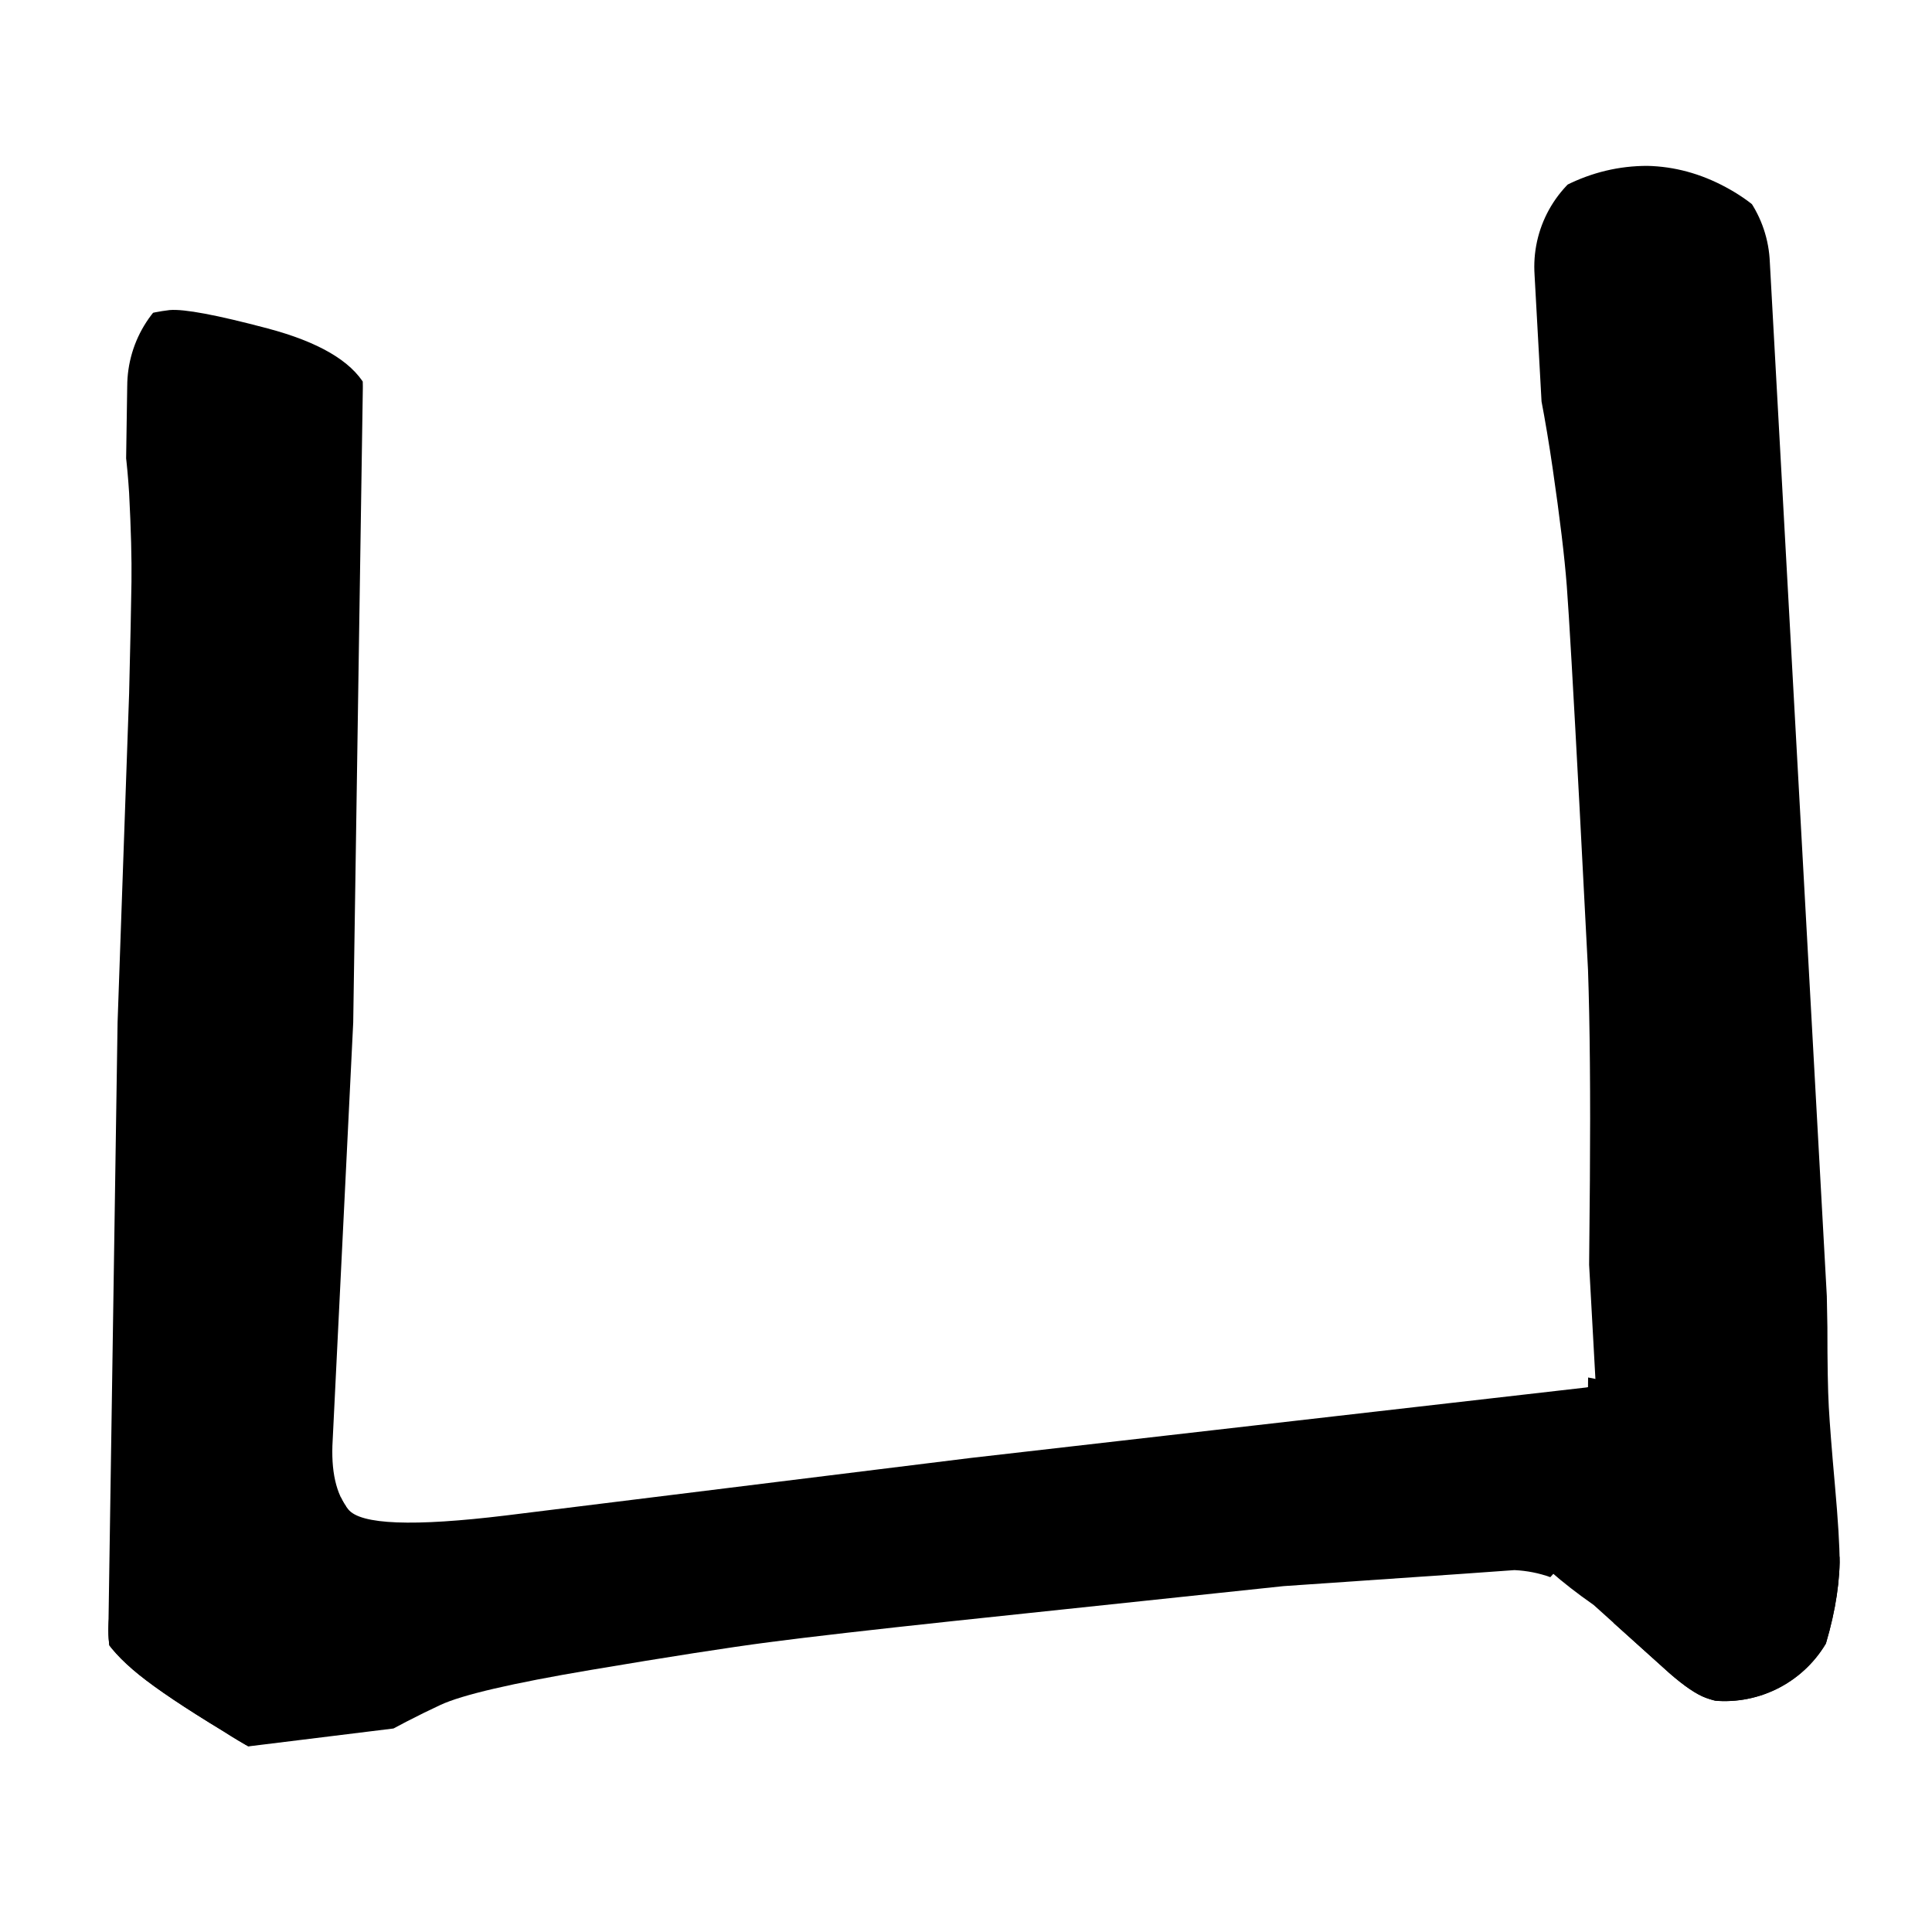
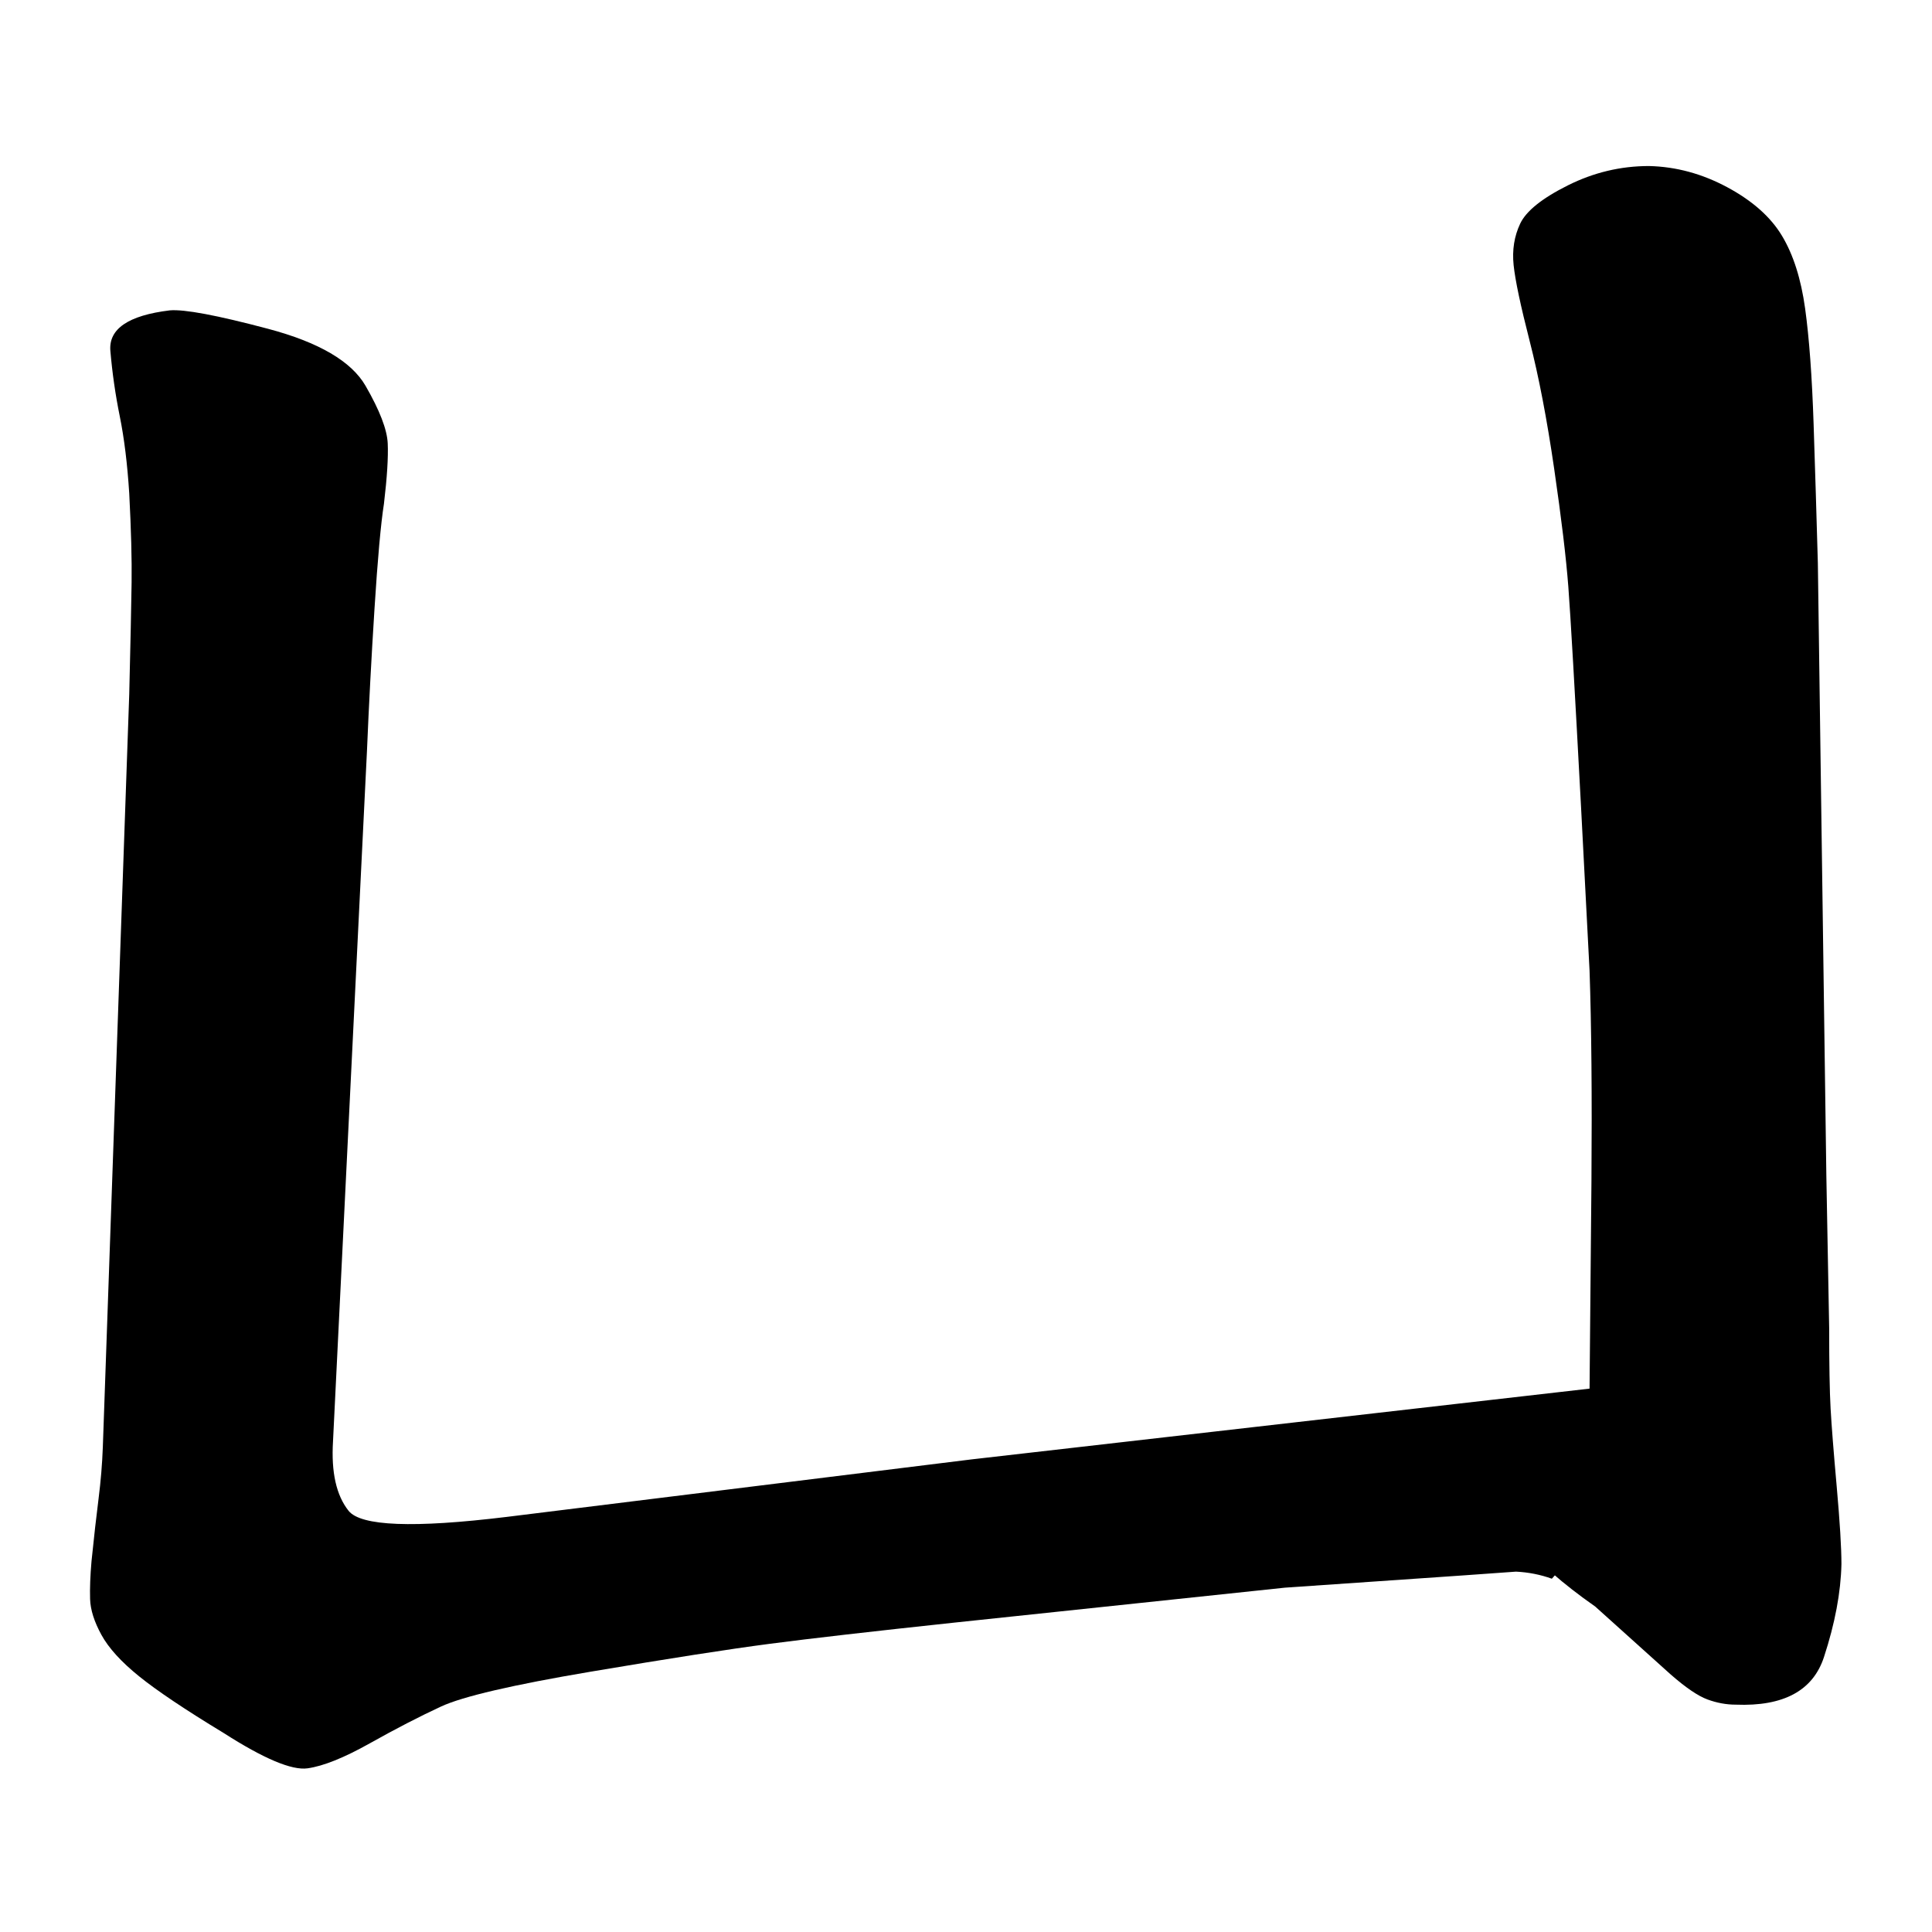
- <svg xmlns="http://www.w3.org/2000/svg" width="2050" height="2050" viewBox="0 0 2050 2050" version="1.1">
+ <svg xmlns="http://www.w3.org/2000/svg" width="2048" height="2048" viewBox="0 0 2048 2048" version="1.1">
  <g x="0" y="0">
-     <g x="0" y="0" clip-path="url(#M+1645+1673.5+Q+1627+1667,+1607+1666+L+1551+1670+L+1362+1683+L+1012+1720+Q+881+1734,+816+1742.5+Q+751+1751,+626.5+1772+Q+502+1793,+467.5+1809+Q+433+1825,+392+1848+Q+351+1871,+326+1874.5+Q+301+1878,+237+1837+Q+176+1800,+147.5+1777+Q+119+1754,+107.5+1733+Q+96+1712,+95.5+1695+Q+95+1678,+97+1655+Q+101+1616,+104.5+1588.5+Q+108+1561,+109+1534+L+137+736+Q+139+654,+139.5+617.5+Q+140+581,+137+523+Q+134+476,+127+441.5+Q+120+407,+117+372+Q+114+337,+180+329+Q+203+327,+284+348.5+Q+365+370,+387.5+409+Q+410+448,+411+470+Q+412+492,+407+534+Q+402+566,+397+645+Q+392+724,+389+796+L+353+1528+Q+350+1577,+369.5+1601.5+Q+389+1626,+537+1608+L+1030+1547+L+1685+1472+Q+1775+1532.75,+1645+1673.5+Z)">
-       <defs>
-         <clipPath id="M+1645+1673.5+Q+1627+1667,+1607+1666+L+1551+1670+L+1362+1683+L+1012+1720+Q+881+1734,+816+1742.5+Q+751+1751,+626.5+1772+Q+502+1793,+467.5+1809+Q+433+1825,+392+1848+Q+351+1871,+326+1874.5+Q+301+1878,+237+1837+Q+176+1800,+147.5+1777+Q+119+1754,+107.5+1733+Q+96+1712,+95.5+1695+Q+95+1678,+97+1655+Q+101+1616,+104.5+1588.5+Q+108+1561,+109+1534+L+137+736+Q+139+654,+139.5+617.5+Q+140+581,+137+523+Q+134+476,+127+441.5+Q+120+407,+117+372+Q+114+337,+180+329+Q+203+327,+284+348.5+Q+365+370,+387.5+409+Q+410+448,+411+470+Q+412+492,+407+534+Q+402+566,+397+645+Q+392+724,+389+796+L+353+1528+Q+350+1577,+369.5+1601.5+Q+389+1626,+537+1608+L+1030+1547+L+1685+1472+Q+1775+1532.75,+1645+1673.5+Z">
-           <path d="M 1645 1673.5 Q 1627 1667, 1607 1666 L 1551 1670 L 1362 1683 L 1012 1720 Q 881 1734, 816 1742.5 Q 751 1751, 626.5 1772 Q 502 1793, 467.5 1809 Q 433 1825, 392 1848 Q 351 1871, 326 1874.5 Q 301 1878, 237 1837 Q 176 1800, 147.5 1777 Q 119 1754, 107.5 1733 Q 96 1712, 95.5 1695 Q 95 1678, 97 1655 Q 101 1616, 104.5 1588.5 Q 108 1561, 109 1534 L 137 736 Q 139 654, 139.5 617.5 Q 140 581, 137 523 Q 134 476, 127 441.5 Q 120 407, 117 372 Q 114 337, 180 329 Q 203 327, 284 348.5 Q 365 370, 387.5 409 Q 410 448, 411 470 Q 412 492, 407 534 Q 402 566, 397 645 Q 392 724, 389 796 L 353 1528 Q 350 1577, 369.5 1601.5 Q 389 1626, 537 1608 L 1030 1547 L 1685 1472 Q 1775 1532.75, 1645 1673.5 Z" fill="#F00" />
-         </clipPath>
-       </defs>
-       <g x="0" y="0">
-         <path d="M260 410 L240 1730" fill="transparent" stroke="black" stroke-width="250" stroke-linecap="round" />
-       </g>
-       <g x="0" y="0">
-         <path d="M240 1730 L1700 1550" fill="transparent" stroke="black" stroke-width="250" stroke-linecap="round" />
-       </g>
+     <g x="0" y="0">
+       <path d="M 1645 1673.5 Q 1627 1667, 1607 1666 L 1551 1670 L 1362 1683 L 1012 1720 Q 881 1734, 816 1742.5 Q 751 1751, 626.5 1772 Q 502 1793, 467.5 1809 Q 433 1825, 392 1848 Q 351 1871, 326 1874.5 Q 301 1878, 237 1837 Q 176 1800, 147.5 1777 Q 119 1754, 107.5 1733 Q 96 1712, 95.5 1695 Q 95 1678, 97 1655 Q 101 1616, 104.5 1588.5 Q 108 1561, 109 1534 L 137 736 Q 139 654, 139.5 617.5 Q 140 581, 137 523 Q 134 476, 127 441.5 Q 120 407, 117 372 Q 114 337, 180 329 Q 203 327, 284 348.5 Q 365 370, 387.5 409 Q 410 448, 411 470 Q 412 492, 407 534 Q 402 566, 397 645 Q 392 724, 389 796 L 353 1528 Q 350 1577, 369.5 1601.5 Q 389 1626, 537 1608 L 1030 1547 L 1685 1472 Q 1775 1532.75, 1645 1673.5 Z" fill="black" stroke-width="1" />
    </g>
-     <g x="0" y="0" clip-path="url(#M+1685+1472+L+1687+1252+Q+1688+1116,+1685+1029+L+1676+856+Q+1666+668,+1662.5+622+Q+1659+576,+1647.5+497+Q+1636+418,+1621.5+361.5+Q+1607+305,+1604.5+281+Q+1602+257,+1611.5+237+Q+1621+217,+1662+196.5+Q+1703+176,+1748+176+Q+1791+177,+1831+198.5+Q+1871+220,+1889+250+Q+1907+280,+1913.5+327+Q+1920+374,+1922.5+449.5+Q+1925+525,+1927+597+L+1936+1246+L+1939+1408+Q+1939+1466,+1940.5+1493+Q+1942+1520,+1947+1576+Q+1952+1632,+1952+1658+Q+1951+1703,+1933.5+1756.5+Q+1916+1810,+1840+1807+Q+1825+1807,+1810+1801.5+Q+1795+1796,+1771+1775+L+1691+1703+Q+1483+1557.5,+1685+1472+Z)">
-       <defs>
-         <clipPath id="M+1685+1472+L+1687+1252+Q+1688+1116,+1685+1029+L+1676+856+Q+1666+668,+1662.5+622+Q+1659+576,+1647.5+497+Q+1636+418,+1621.5+361.5+Q+1607+305,+1604.5+281+Q+1602+257,+1611.5+237+Q+1621+217,+1662+196.5+Q+1703+176,+1748+176+Q+1791+177,+1831+198.5+Q+1871+220,+1889+250+Q+1907+280,+1913.5+327+Q+1920+374,+1922.5+449.5+Q+1925+525,+1927+597+L+1936+1246+L+1939+1408+Q+1939+1466,+1940.5+1493+Q+1942+1520,+1947+1576+Q+1952+1632,+1952+1658+Q+1951+1703,+1933.5+1756.5+Q+1916+1810,+1840+1807+Q+1825+1807,+1810+1801.5+Q+1795+1796,+1771+1775+L+1691+1703+Q+1483+1557.5,+1685+1472+Z">
-           <path d="M 1685 1472 L 1687 1252 Q 1688 1116, 1685 1029 L 1676 856 Q 1666 668, 1662.5 622 Q 1659 576, 1647.5 497 Q 1636 418, 1621.5 361.5 Q 1607 305, 1604.5 281 Q 1602 257, 1611.5 237 Q 1621 217, 1662 196.5 Q 1703 176, 1748 176 Q 1791 177, 1831 198.5 Q 1871 220, 1889 250 Q 1907 280, 1913.5 327 Q 1920 374, 1922.5 449.5 Q 1925 525, 1927 597 L 1936 1246 L 1939 1408 Q 1939 1466, 1940.5 1493 Q 1942 1520, 1947 1576 Q 1952 1632, 1952 1658 Q 1951 1703, 1933.5 1756.5 Q 1916 1810, 1840 1807 Q 1825 1807, 1810 1801.5 Q 1795 1796, 1771 1775 L 1691 1703 Q 1483 1557.5, 1685 1472 Z" fill="#F00" />
-         </clipPath>
-       </defs>
-       <g x="0" y="0">
-         <path d="M1753 283 L1830 1680" fill="transparent" stroke="black" stroke-width="250" stroke-linecap="round" />
-       </g>
-       <g x="0" y="0">
-         <path d="M1830 1680 L1665 1585" fill="transparent" stroke="black" stroke-width="250" stroke-linecap="round" />
-       </g>
+     <g x="0" y="0">
+       <path d="M 1685 1472 L 1687 1252 Q 1688 1116, 1685 1029 L 1676 856 Q 1666 668, 1662.5 622 Q 1659 576, 1647.5 497 Q 1636 418, 1621.5 361.5 Q 1607 305, 1604.5 281 Q 1602 257, 1611.5 237 Q 1621 217, 1662 196.5 Q 1703 176, 1748 176 Q 1791 177, 1831 198.5 Q 1871 220, 1889 250 Q 1907 280, 1913.5 327 Q 1920 374, 1922.5 449.5 Q 1925 525, 1927 597 L 1936 1246 L 1939 1408 Q 1939 1466, 1940.5 1493 Q 1942 1520, 1947 1576 Q 1952 1632, 1952 1658 Q 1951 1703, 1933.5 1756.5 Q 1916 1810, 1840 1807 Q 1825 1807, 1810 1801.5 Q 1795 1796, 1771 1775 L 1691 1703 Q 1483 1557.5, 1685 1472 Z" fill="black" stroke-width="1" />
    </g>
  </g>
</svg>
